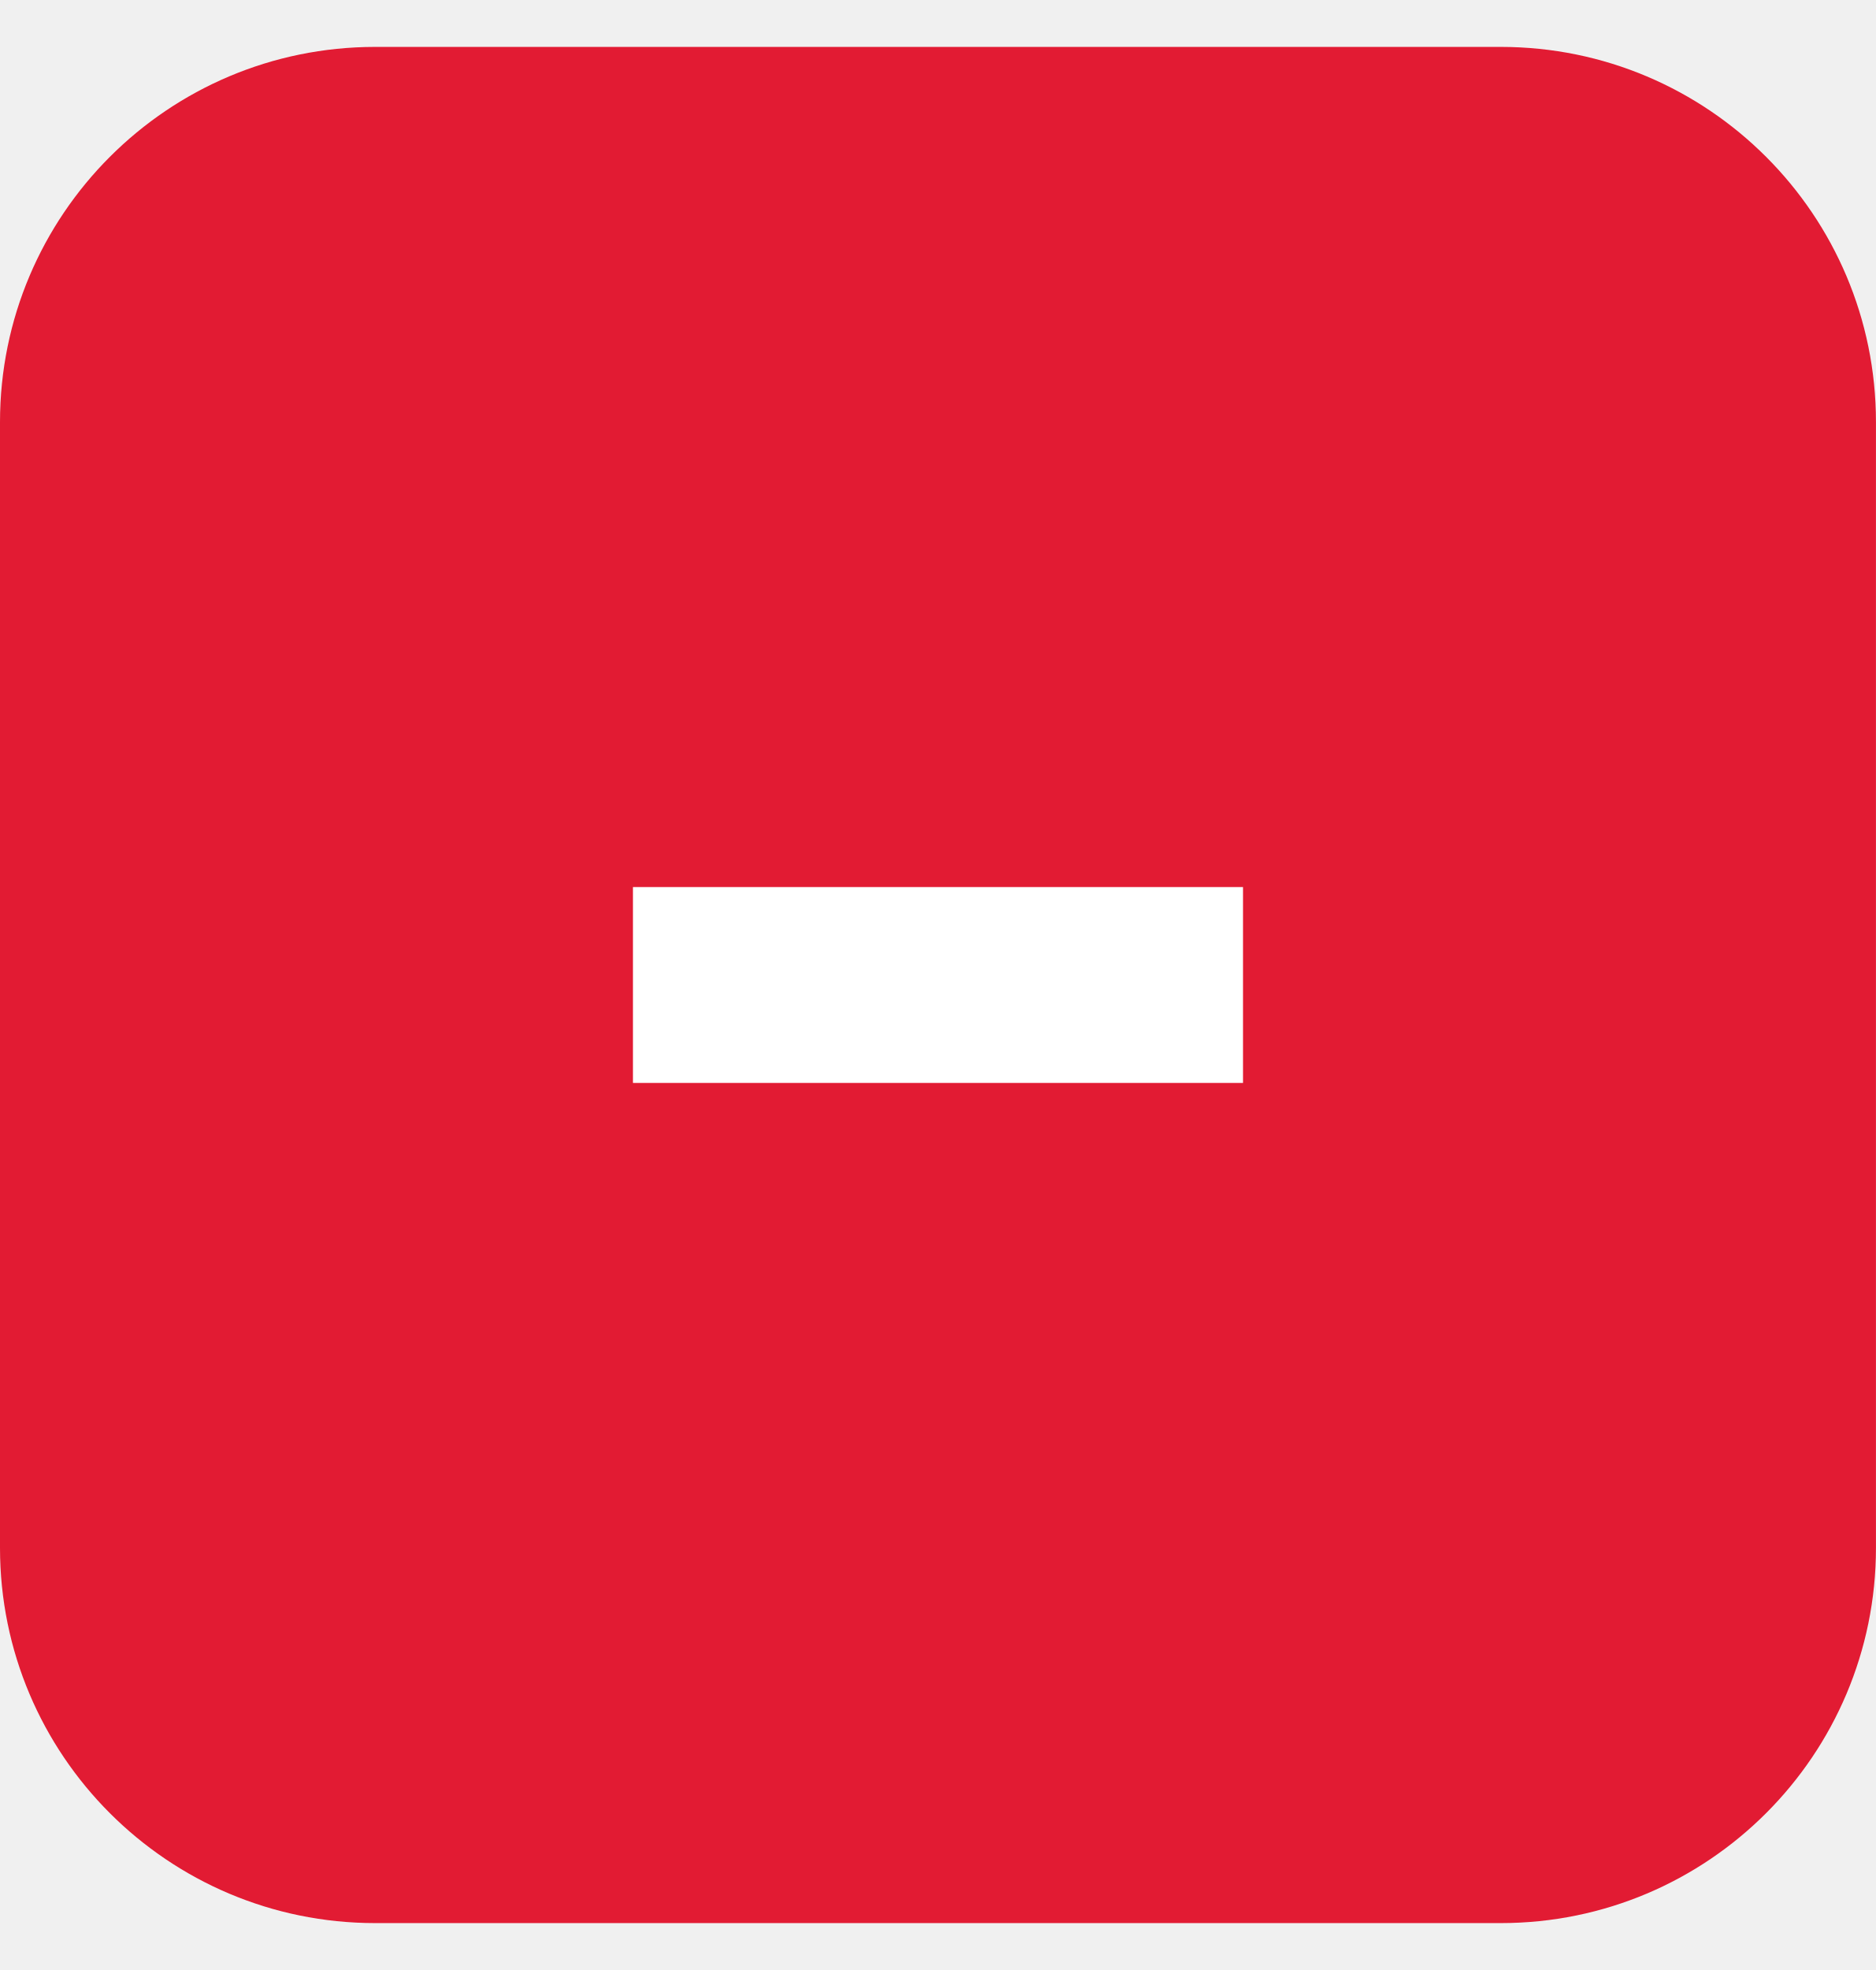
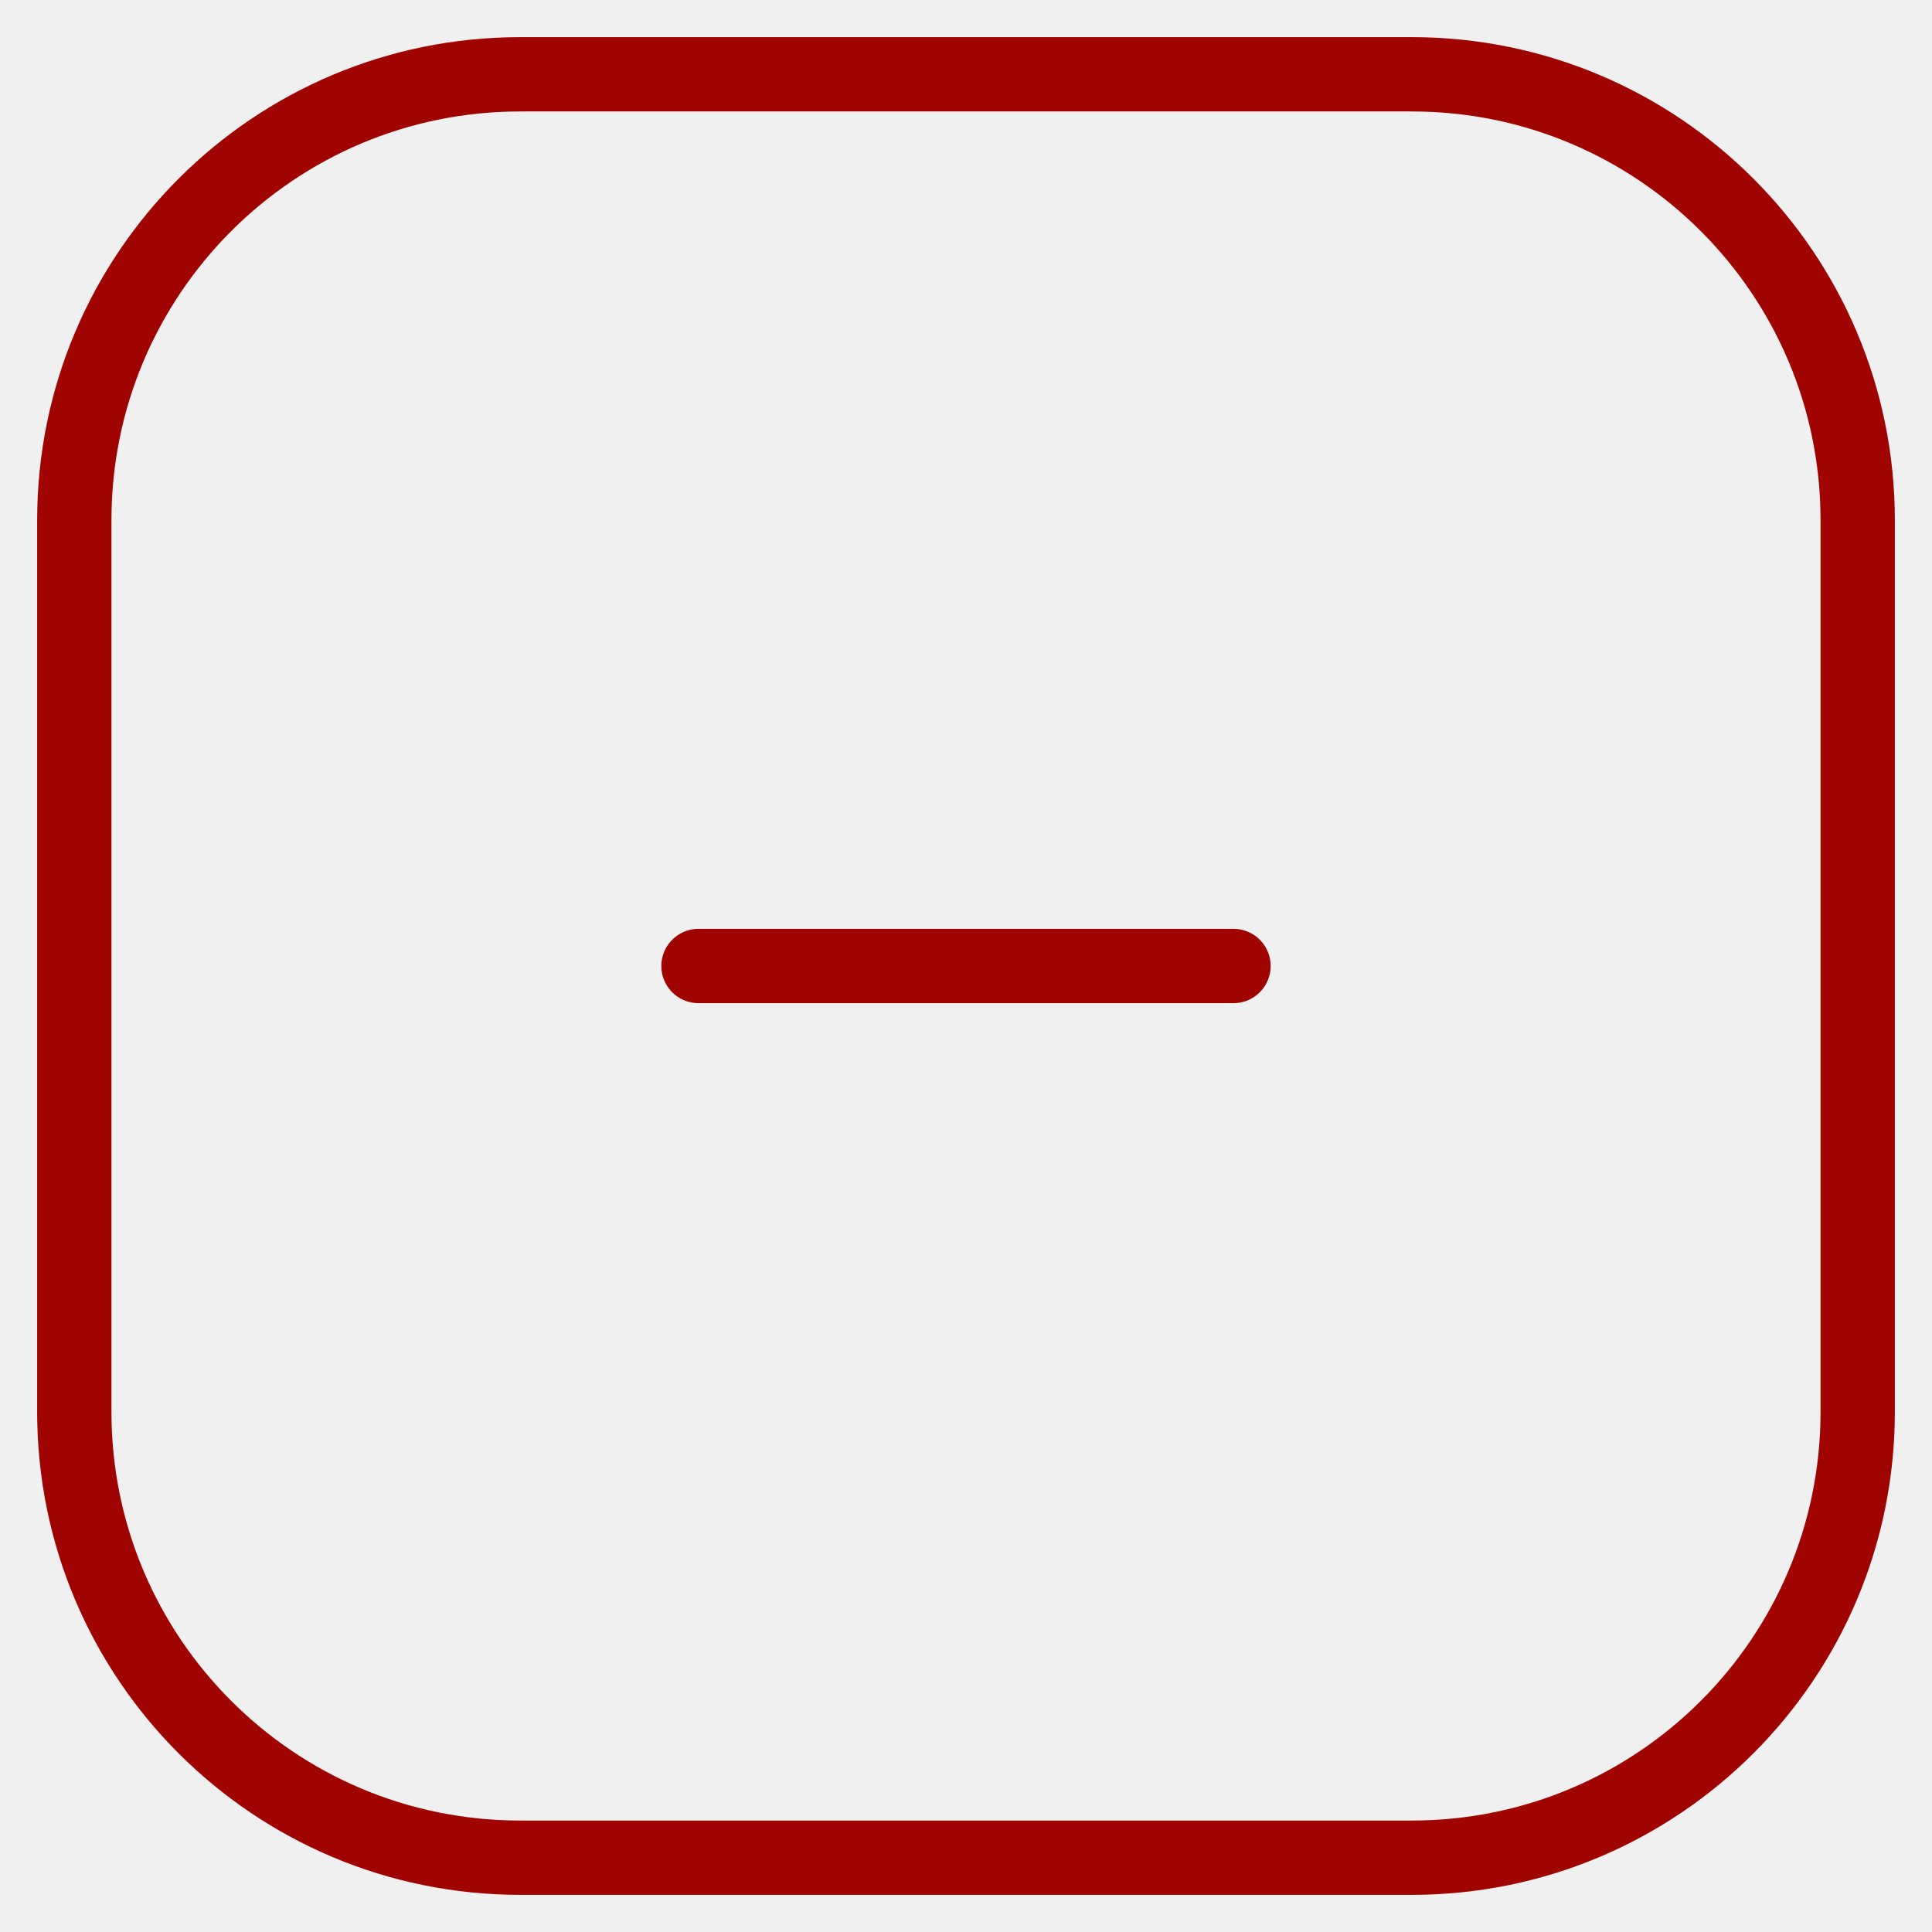
- <svg xmlns="http://www.w3.org/2000/svg" width="20" height="21" viewBox="0 0 20 21" fill="none">
-   <rect y="0.5" width="20" height="20" rx="4" fill="#E21B33" />
-   <path d="M6.748 9.456H13.252V11.544H6.748V9.456Z" fill="white" />
+ <svg xmlns="http://www.w3.org/2000/svg" width="26" height="26" viewBox="0 0 26 26" fill="none">
+   <rect x="1" y="1" width="24" height="24" rx="6" stroke="#A00400" />
+   <path d="M9.4 13H16.6" stroke="#A00400" stroke-linecap="round" stroke-linejoin="round" />
</svg>
